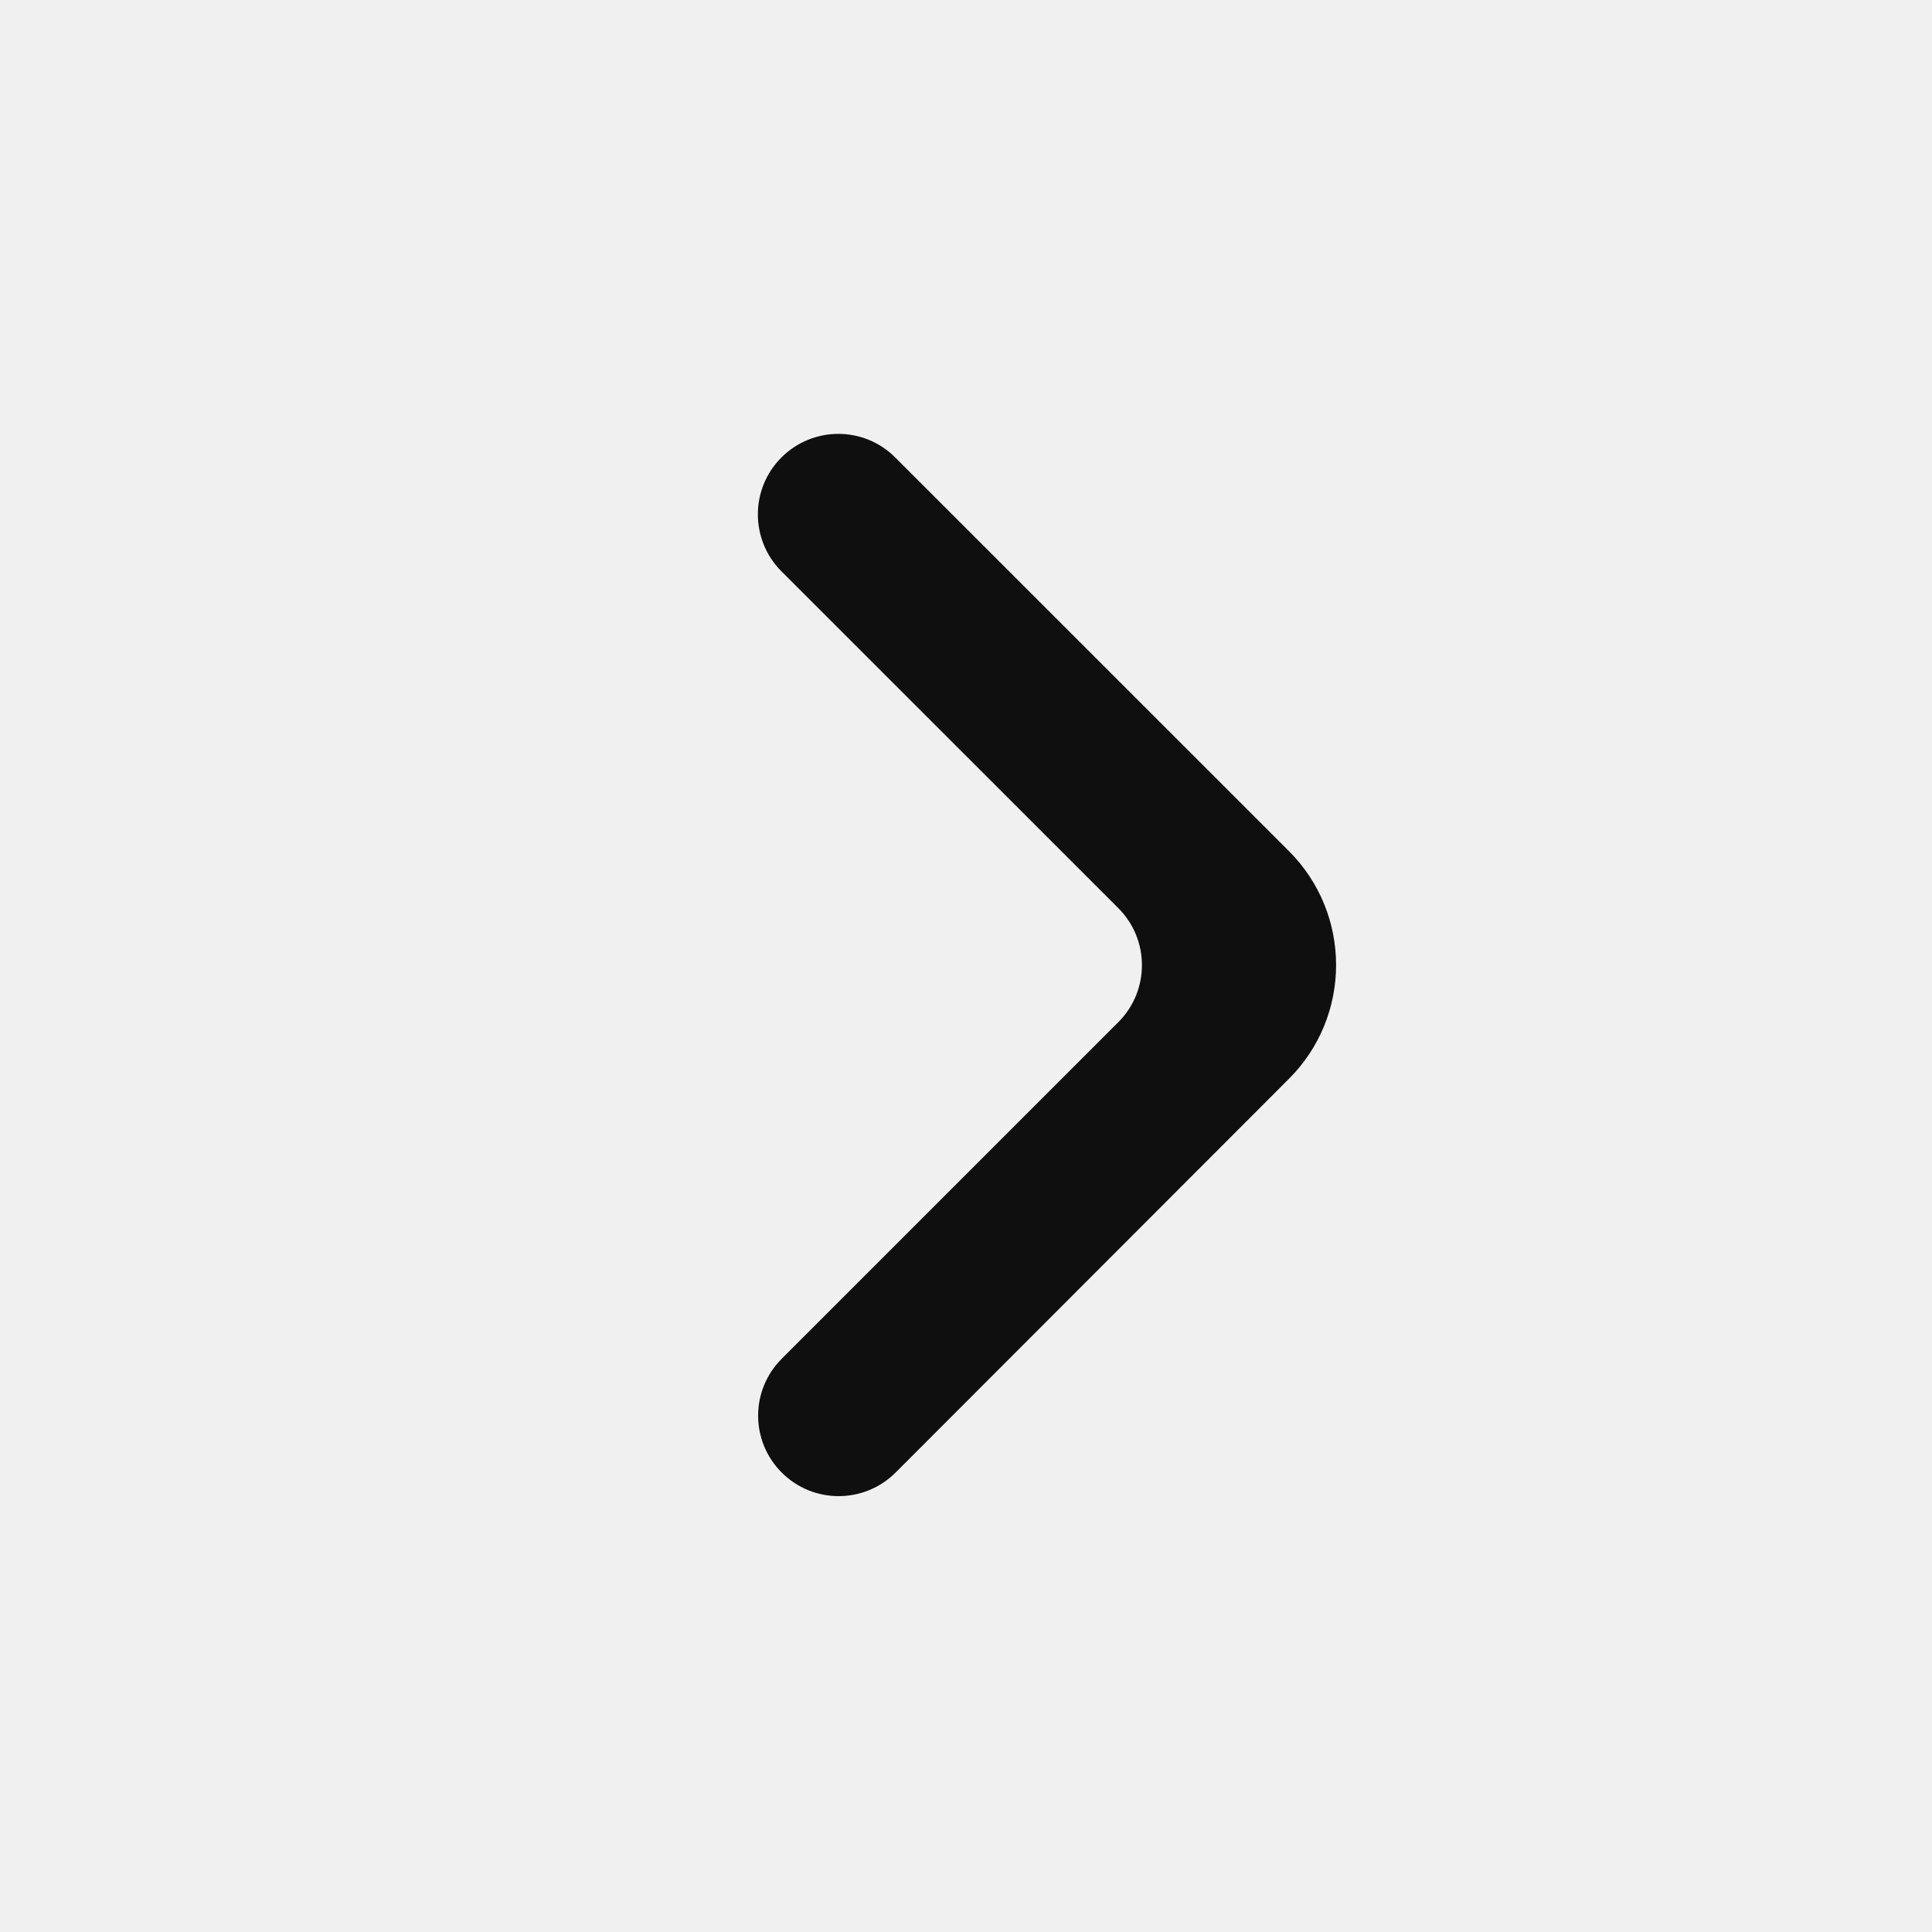
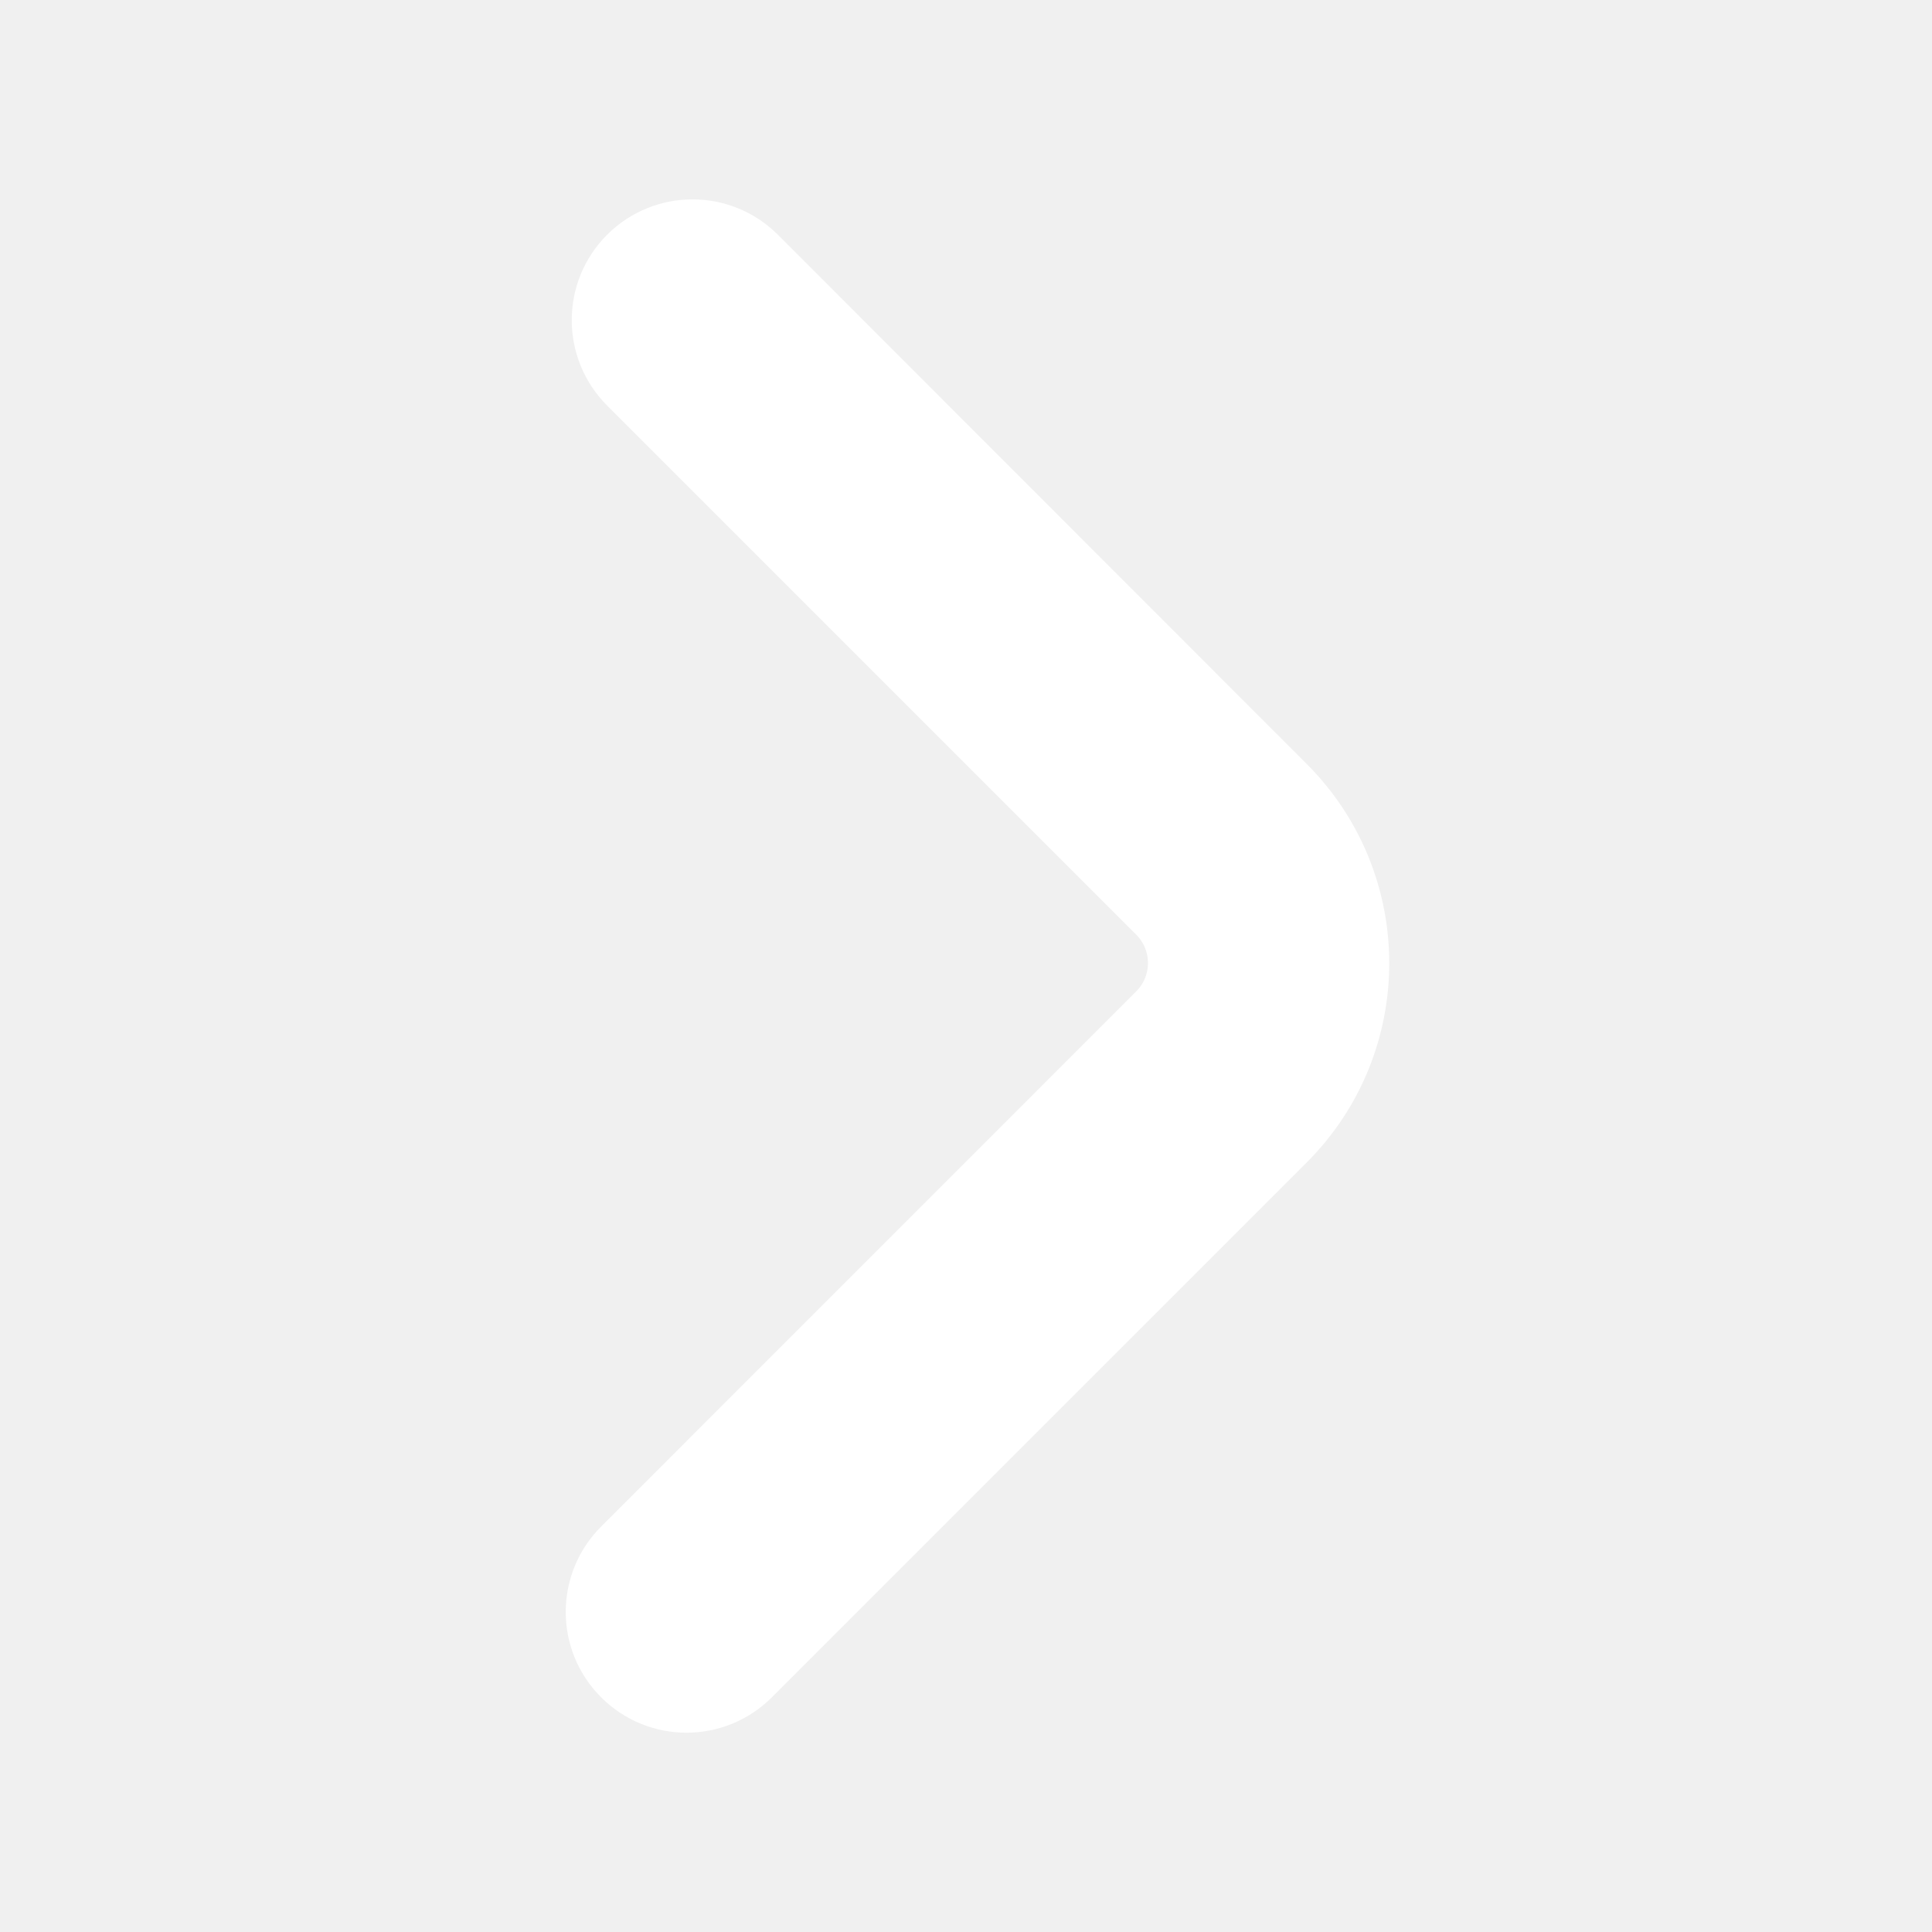
- <svg xmlns="http://www.w3.org/2000/svg" width="800px" height="800px" viewBox="0 0 24 24" fill="none">
+ <svg xmlns="http://www.w3.org/2000/svg" width="800px" height="800px" viewBox="0 0 24 24" fill="none" stroke="#ffffff">
  <g id="SVGRepo_bgCarrier" stroke-width="0" />
  <g id="SVGRepo_tracerCarrier" stroke-linecap="round" stroke-linejoin="round" />
  <g id="SVGRepo_iconCarrier">
-     <path d="M9.711 18.293C10.101 18.683 10.734 18.683 11.125 18.293L16.012 13.401C16.793 12.62 16.792 11.354 16.012 10.573L11.121 5.683C10.731 5.292 10.098 5.292 9.707 5.683C9.317 6.073 9.317 6.706 9.707 7.097L13.893 11.282C14.283 11.673 14.283 12.306 13.893 12.697L9.711 16.879C9.32 17.269 9.32 17.902 9.711 18.293Z" fill="#0F0F0F" />
+     <path d="M7.821 20.731C8.211 21.122 8.844 21.122 9.235 20.731L15.879 14.087C17.05 12.915 17.051 11.017 15.88 9.845L9.31 3.27C8.919 2.879 8.286 2.879 7.895 3.27C7.505 3.66 7.505 4.293 7.895 4.684L14.467 11.256C14.858 11.646 14.858 12.28 14.467 12.67L7.821 19.317C7.43 19.708 7.43 20.341 7.821 20.731Z" fill="#ffffff" />
  </g>
</svg>
